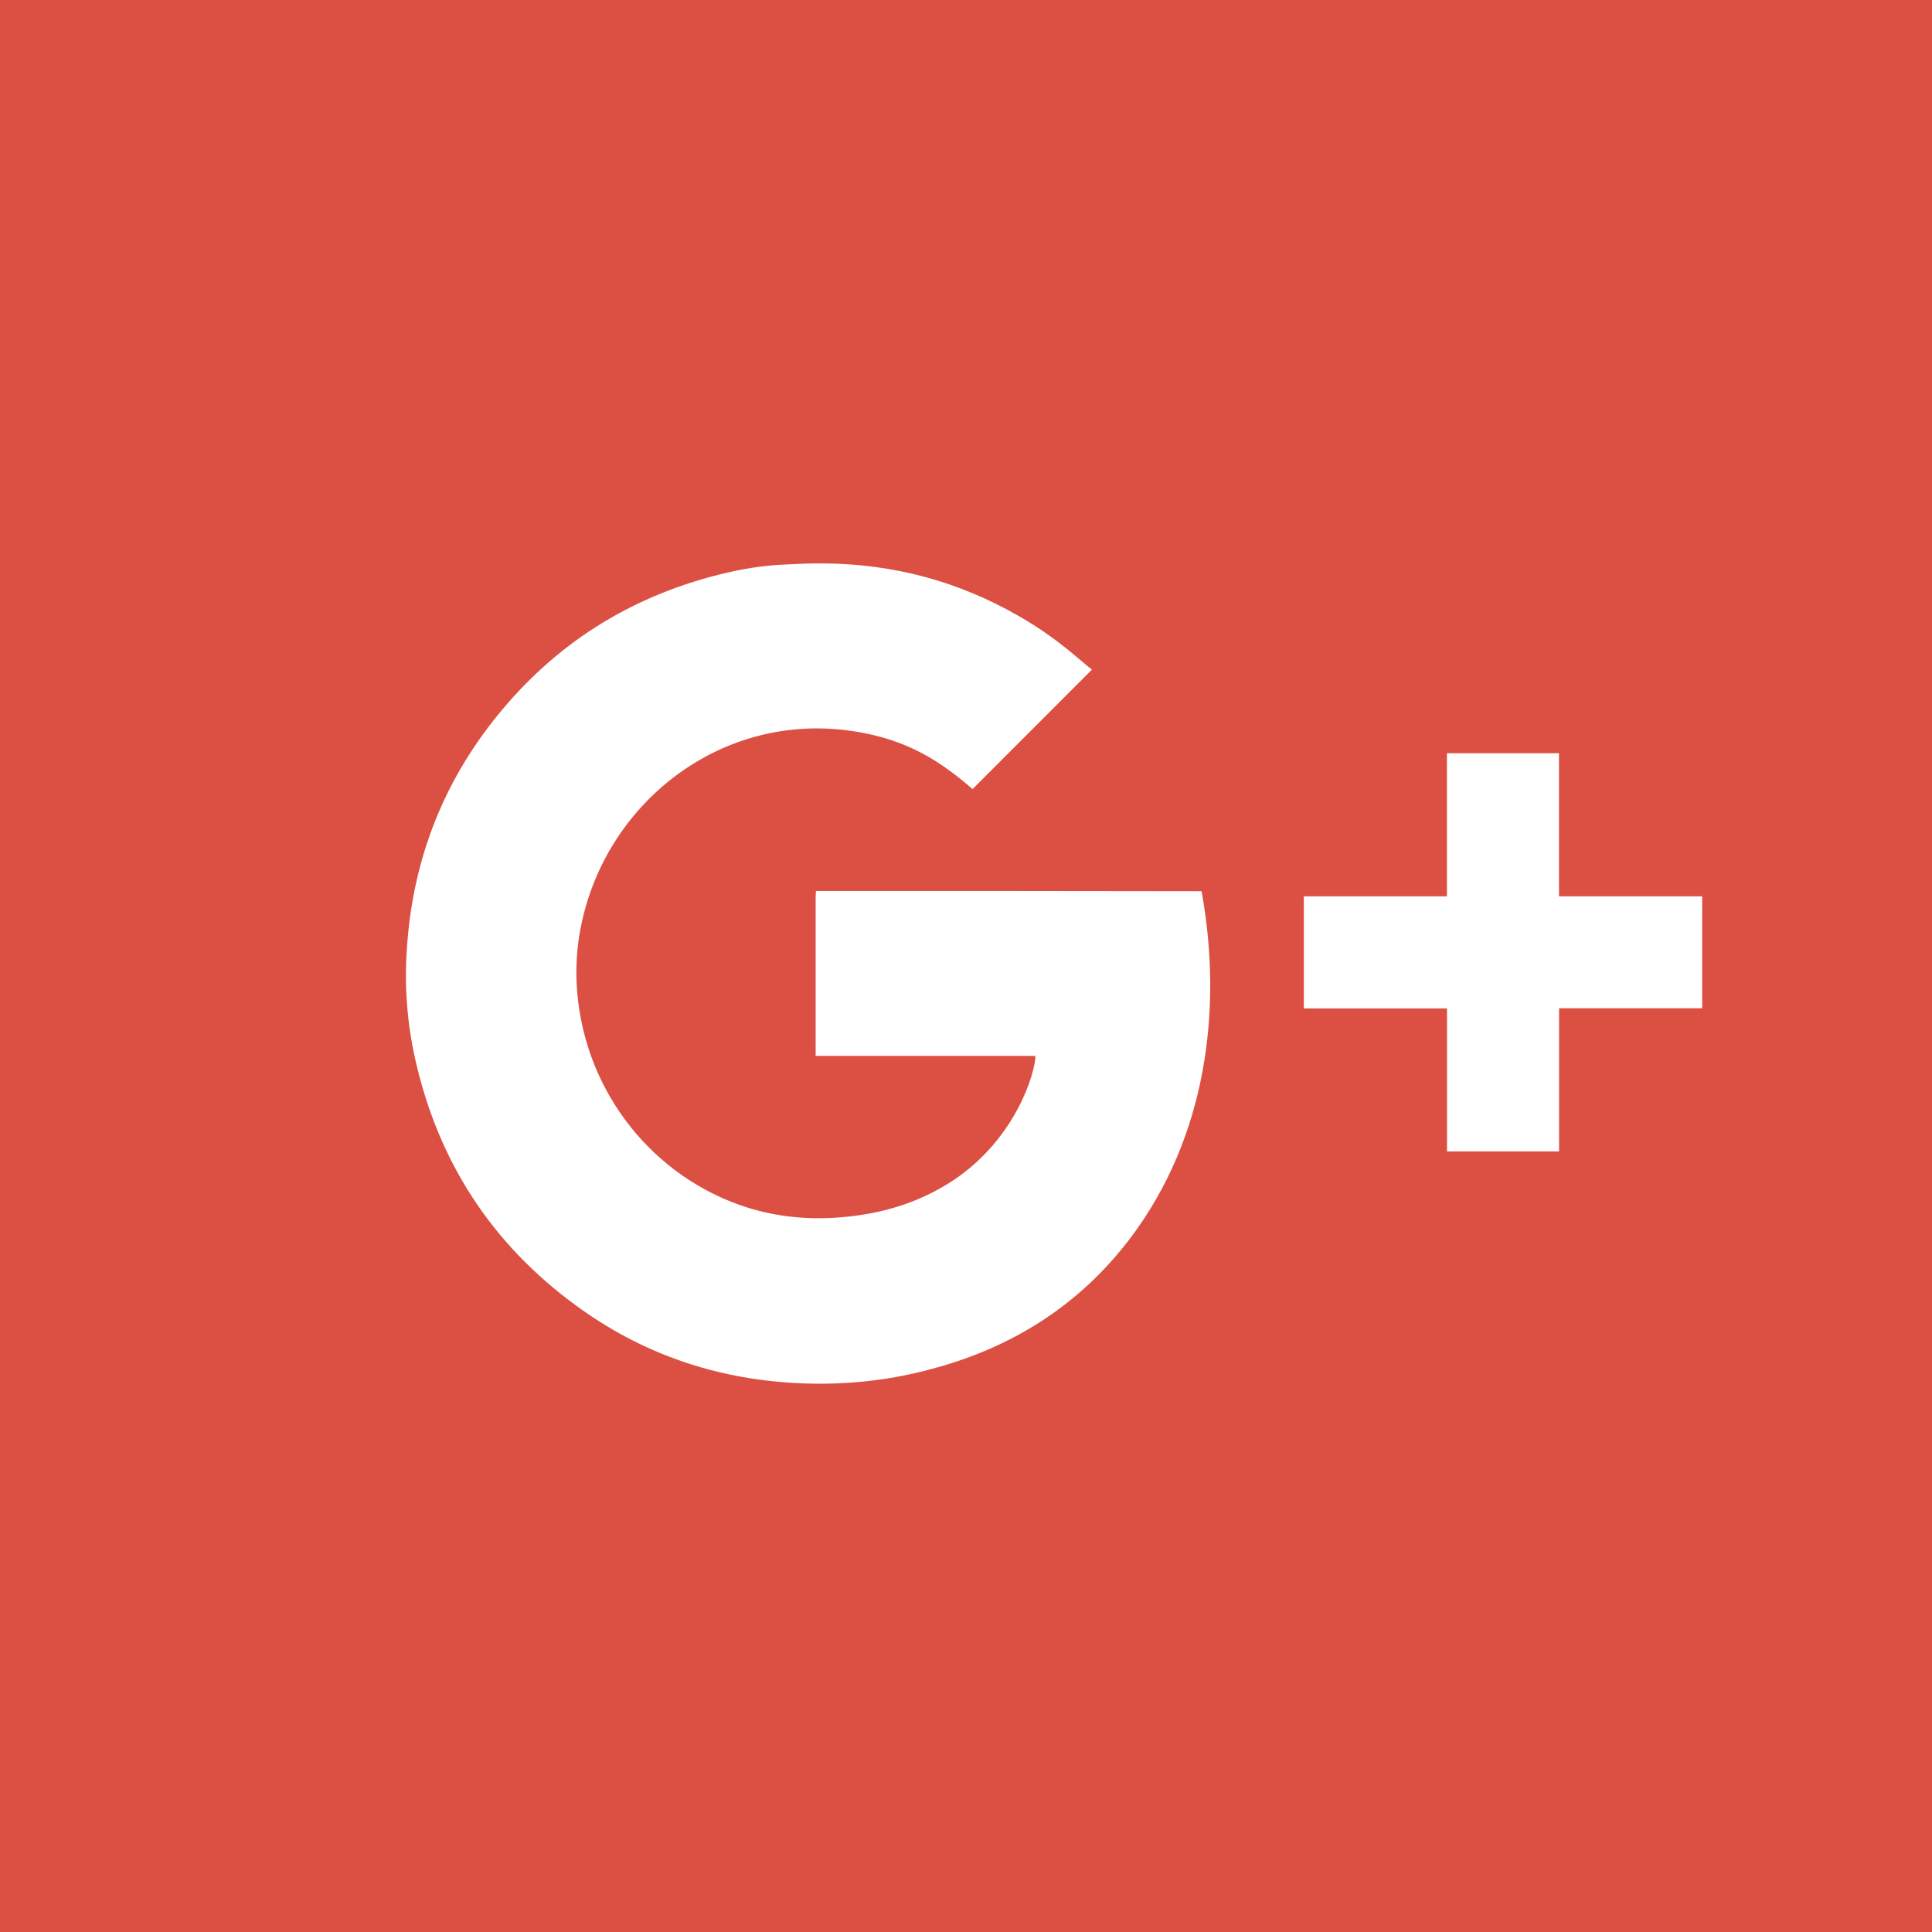
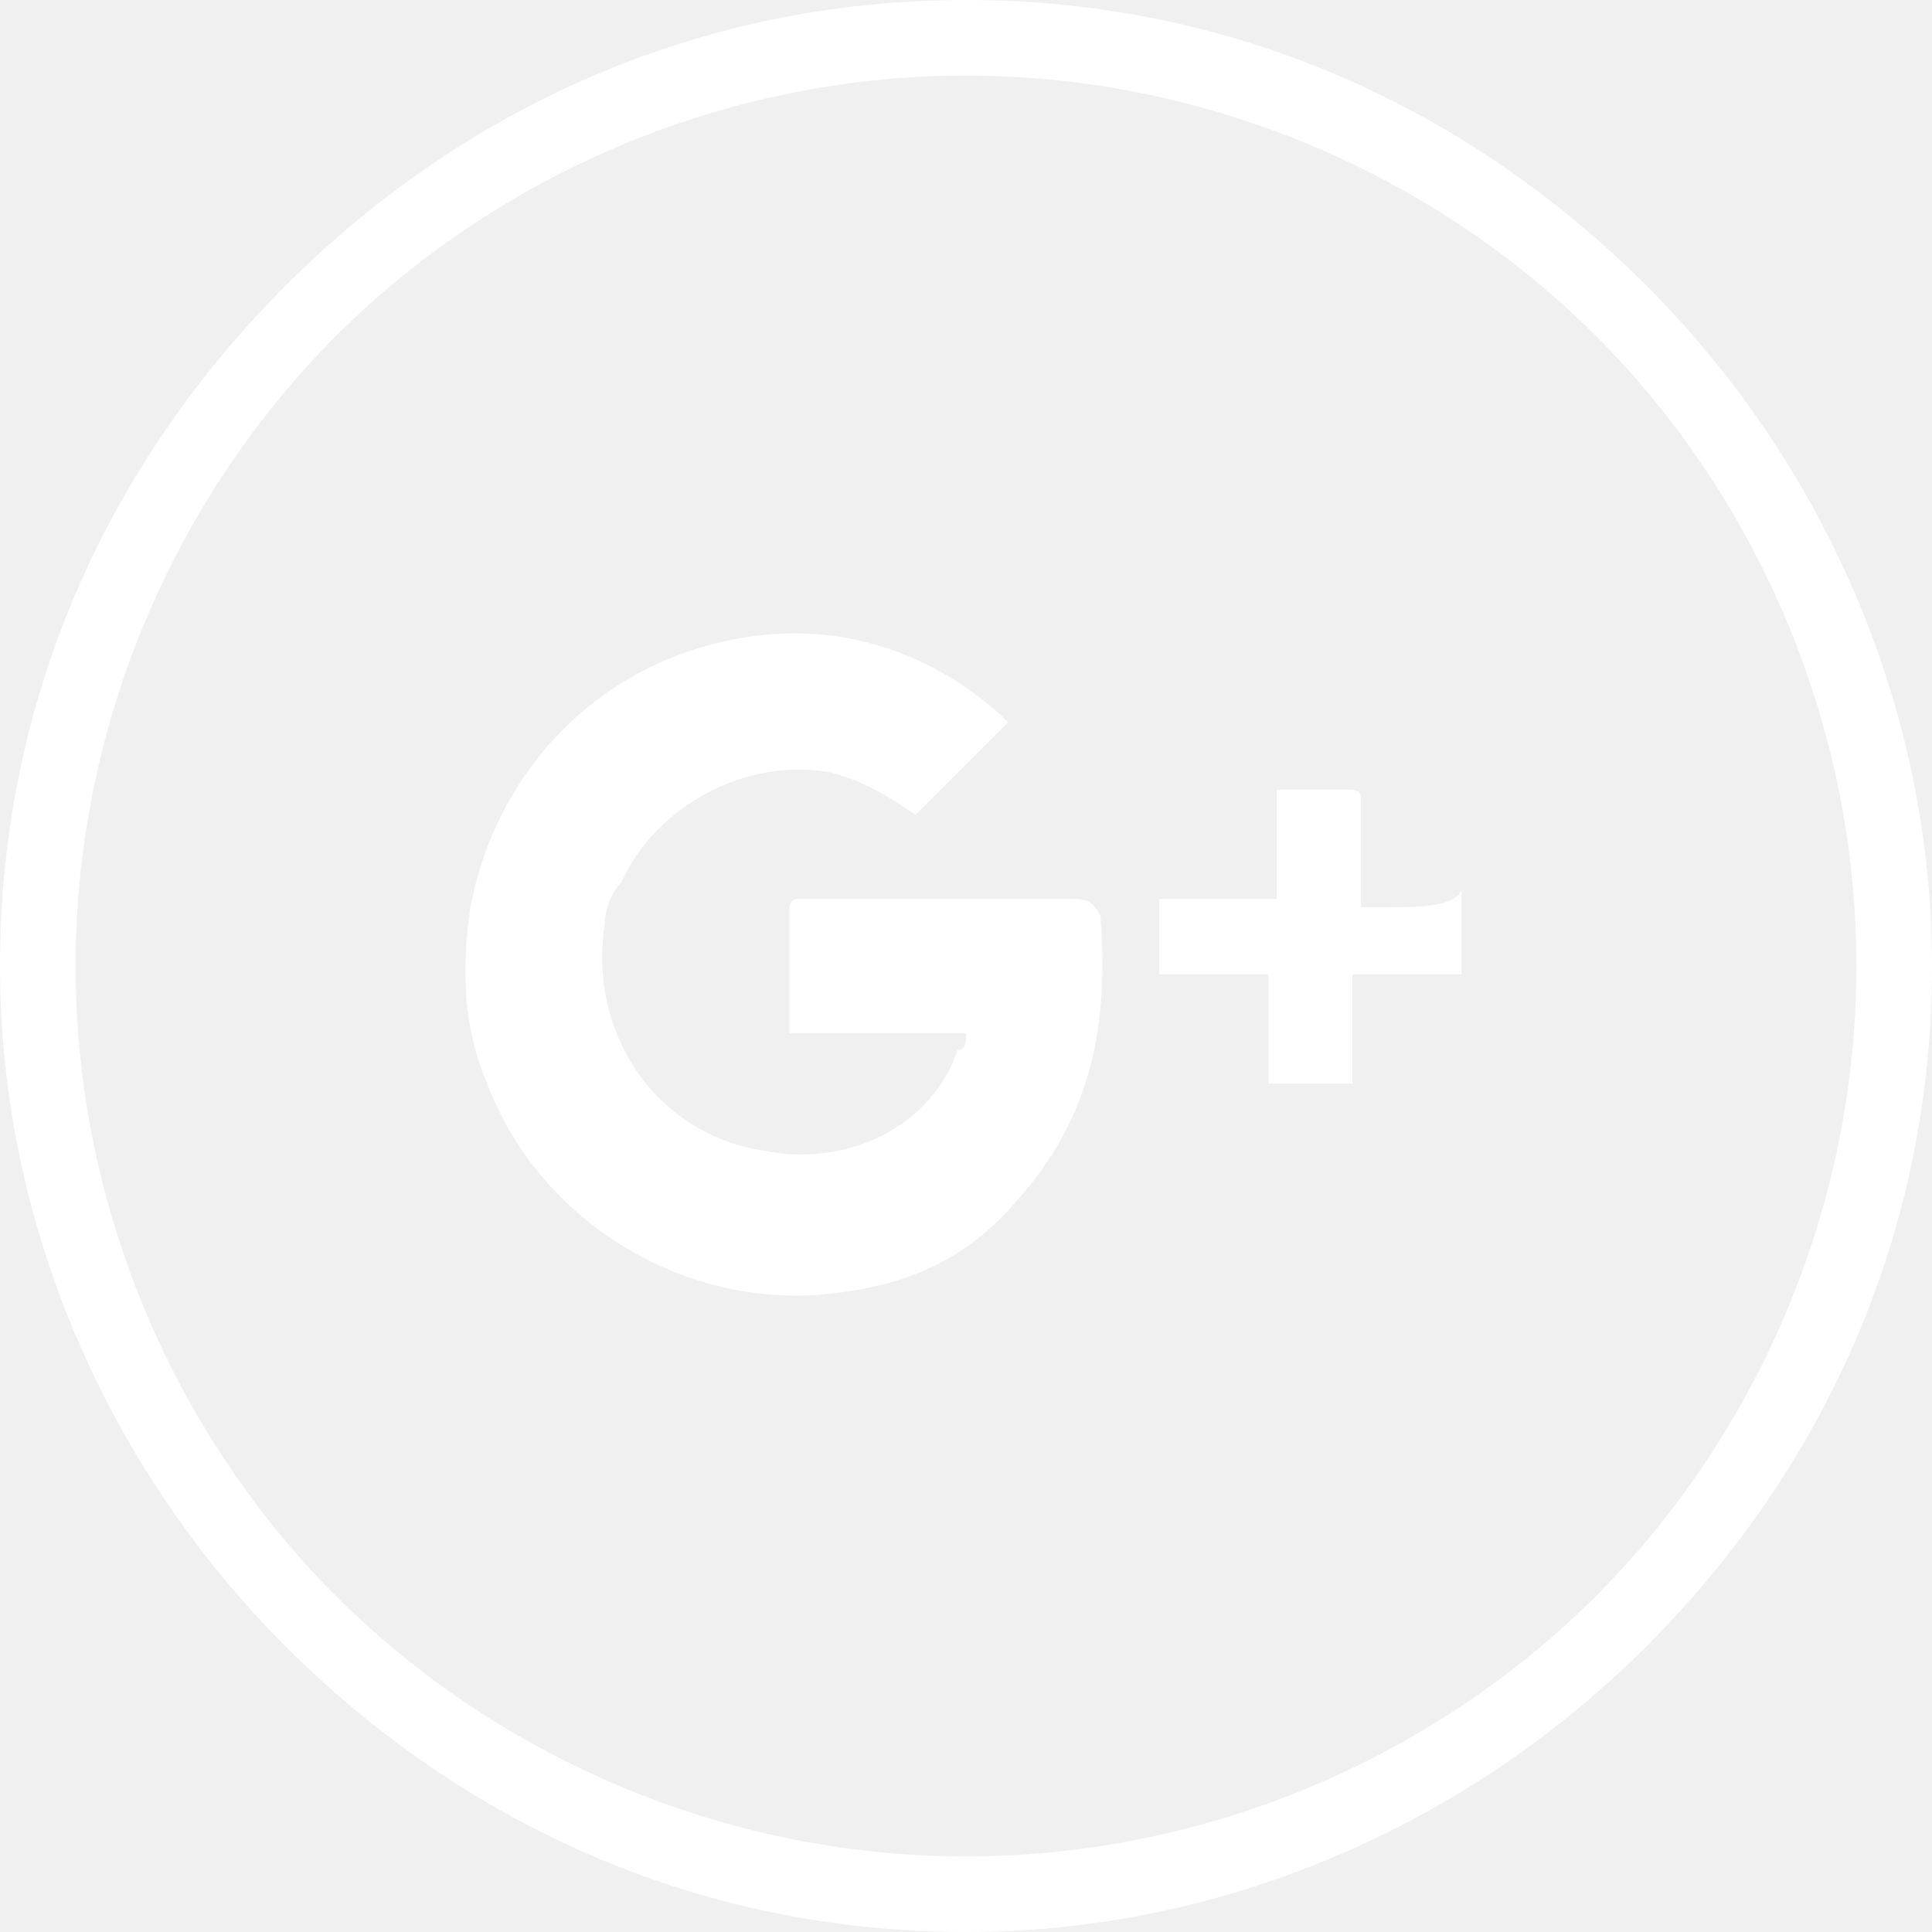
- <svg xmlns="http://www.w3.org/2000/svg" width="23.033" height="23.033">
-   <path fill="#dc5043" d="M0 0h23.033v23.033H0z" />
-   <g fill="#fff">
-     <path d="M9.728 10.622c-.002.03-.004.054-.004.078v1.888h2.62c0 .195-.23.976-.962 1.472-.43.29-.91.424-1.42.457-.36.023-.716-.014-1.062-.124-1.092-.35-1.906-1.338-2.017-2.542-.027-.296-.008-.594.06-.886.324-1.424 1.672-2.478 3.216-2.25.683.1 1.078.385 1.436.692l1.423-1.424c-.118-.085-.387-.36-.868-.636-.718-.415-1.492-.622-2.32-.63-.156-.003-.312.006-.467.013-.274.01-.542.057-.806.124-1.06.27-1.937.825-2.625 1.674-.662.815-1.017 1.75-1.082 2.795-.03.442.005.883.103 1.317.275 1.212.91 2.19 1.913 2.923.775.57 1.65.872 2.61.925.54.03 1.077-.02 1.603-.16.98-.255 1.794-.766 2.406-1.58.885-1.18 1.1-2.69.84-4.123-1.54-.003-3.07-.003-4.602-.003zM20.243 12.02h.05V10.686h-1.707V8.98H17.25v1.706h-1.706v1.336h1.707v1.705h1.336V12.02" />
-   </g>
+ <svg xmlns="http://www.w3.org/2000/svg" version="1.1" id="Layer_1" x="0px" y="0px" viewBox="-294 385 23 23" style="enable-background:new -294 385 23 23;" xml:space="preserve">
+   <style type="text/css">
+ 	.st0{fill:#FFFFFF;}
+ </style>
+   <path class="st0" d="M-282.5,385c3.2,0,6,1.3,8.1,3.4s3.4,5,3.4,8.1c0,3.2-1.3,6-3.4,8.1s-5,3.4-8.1,3.4c-3.2,0-6-1.3-8.1-3.4  s-3.4-5-3.4-8.1c0-3.2,1.3-6,3.4-8.1S-285.7,385-282.5,385L-282.5,385z M-275,389c-1.9-1.9-4.6-3.1-7.5-3.1s-5.6,1.2-7.5,3.1  s-3.1,4.6-3.1,7.5s1.2,5.6,3.1,7.5s4.6,3.1,7.5,3.1s5.6-1.2,7.5-3.1s3.1-4.6,3.1-7.5S-273.1,390.9-275,389L-275,389z" />
+   <path class="st0" d="M-281.3,395.7c-0.8,0-1.7,0-2.5,0c-0.2,0-0.5,0-0.7,0c-0.1,0-0.1,0.1-0.1,0.1c0,0.5,0,1,0,1.5  c0.7,0,1.4,0,2.1,0c0,0.1,0,0.2-0.1,0.2c-0.3,0.9-1.3,1.4-2.3,1.2c-1.3-0.2-2.1-1.4-1.9-2.7c0-0.2,0.1-0.4,0.2-0.5  c0.4-0.9,1.5-1.5,2.5-1.3c0.4,0.1,0.7,0.3,1,0.5c0.4-0.4,0.7-0.7,1.1-1.1l-0.1-0.1c-0.9-0.8-2-1.1-3.1-0.9c-1.7,0.3-2.9,1.6-3.2,3.2  c-0.1,0.7-0.1,1.4,0.2,2.1c0.6,1.6,2.3,2.7,4.1,2.5c0.9-0.1,1.6-0.4,2.2-1.1c0.9-1,1.1-2.1,1-3.4  C-281,395.7-281.1,395.7-281.3,395.7L-281.3,395.7z M-277.5,395.8c-0.1,0-0.2,0-0.3,0c0,0,0,0,0-0.1s0-0.1,0-0.2c0-0.3,0-0.6,0-1  c0-0.1-0.1-0.1-0.1-0.1c-0.3,0-0.6,0-0.9,0c0,0.4,0,0.8,0,1.1c0,0.1,0,0.1,0,0.2c-0.5,0-0.9,0-1.4,0c0,0.1,0,0.2,0,0.2  c0,0.2,0,0.5,0,0.7c0.2,0,0.5,0,0.7,0s0.4,0,0.6,0c0,0.5,0,0.9,0,1.3c0.3,0,0.6,0,1,0c0-0.4,0-0.9,0-1.3c0.5,0,0.9,0,1.3,0  c0-0.3,0-0.5,0-0.8c0-0.1,0-0.2,0-0.2C-276.7,395.8-277.1,395.8-277.5,395.8L-277.5,395.8z" />
</svg>
